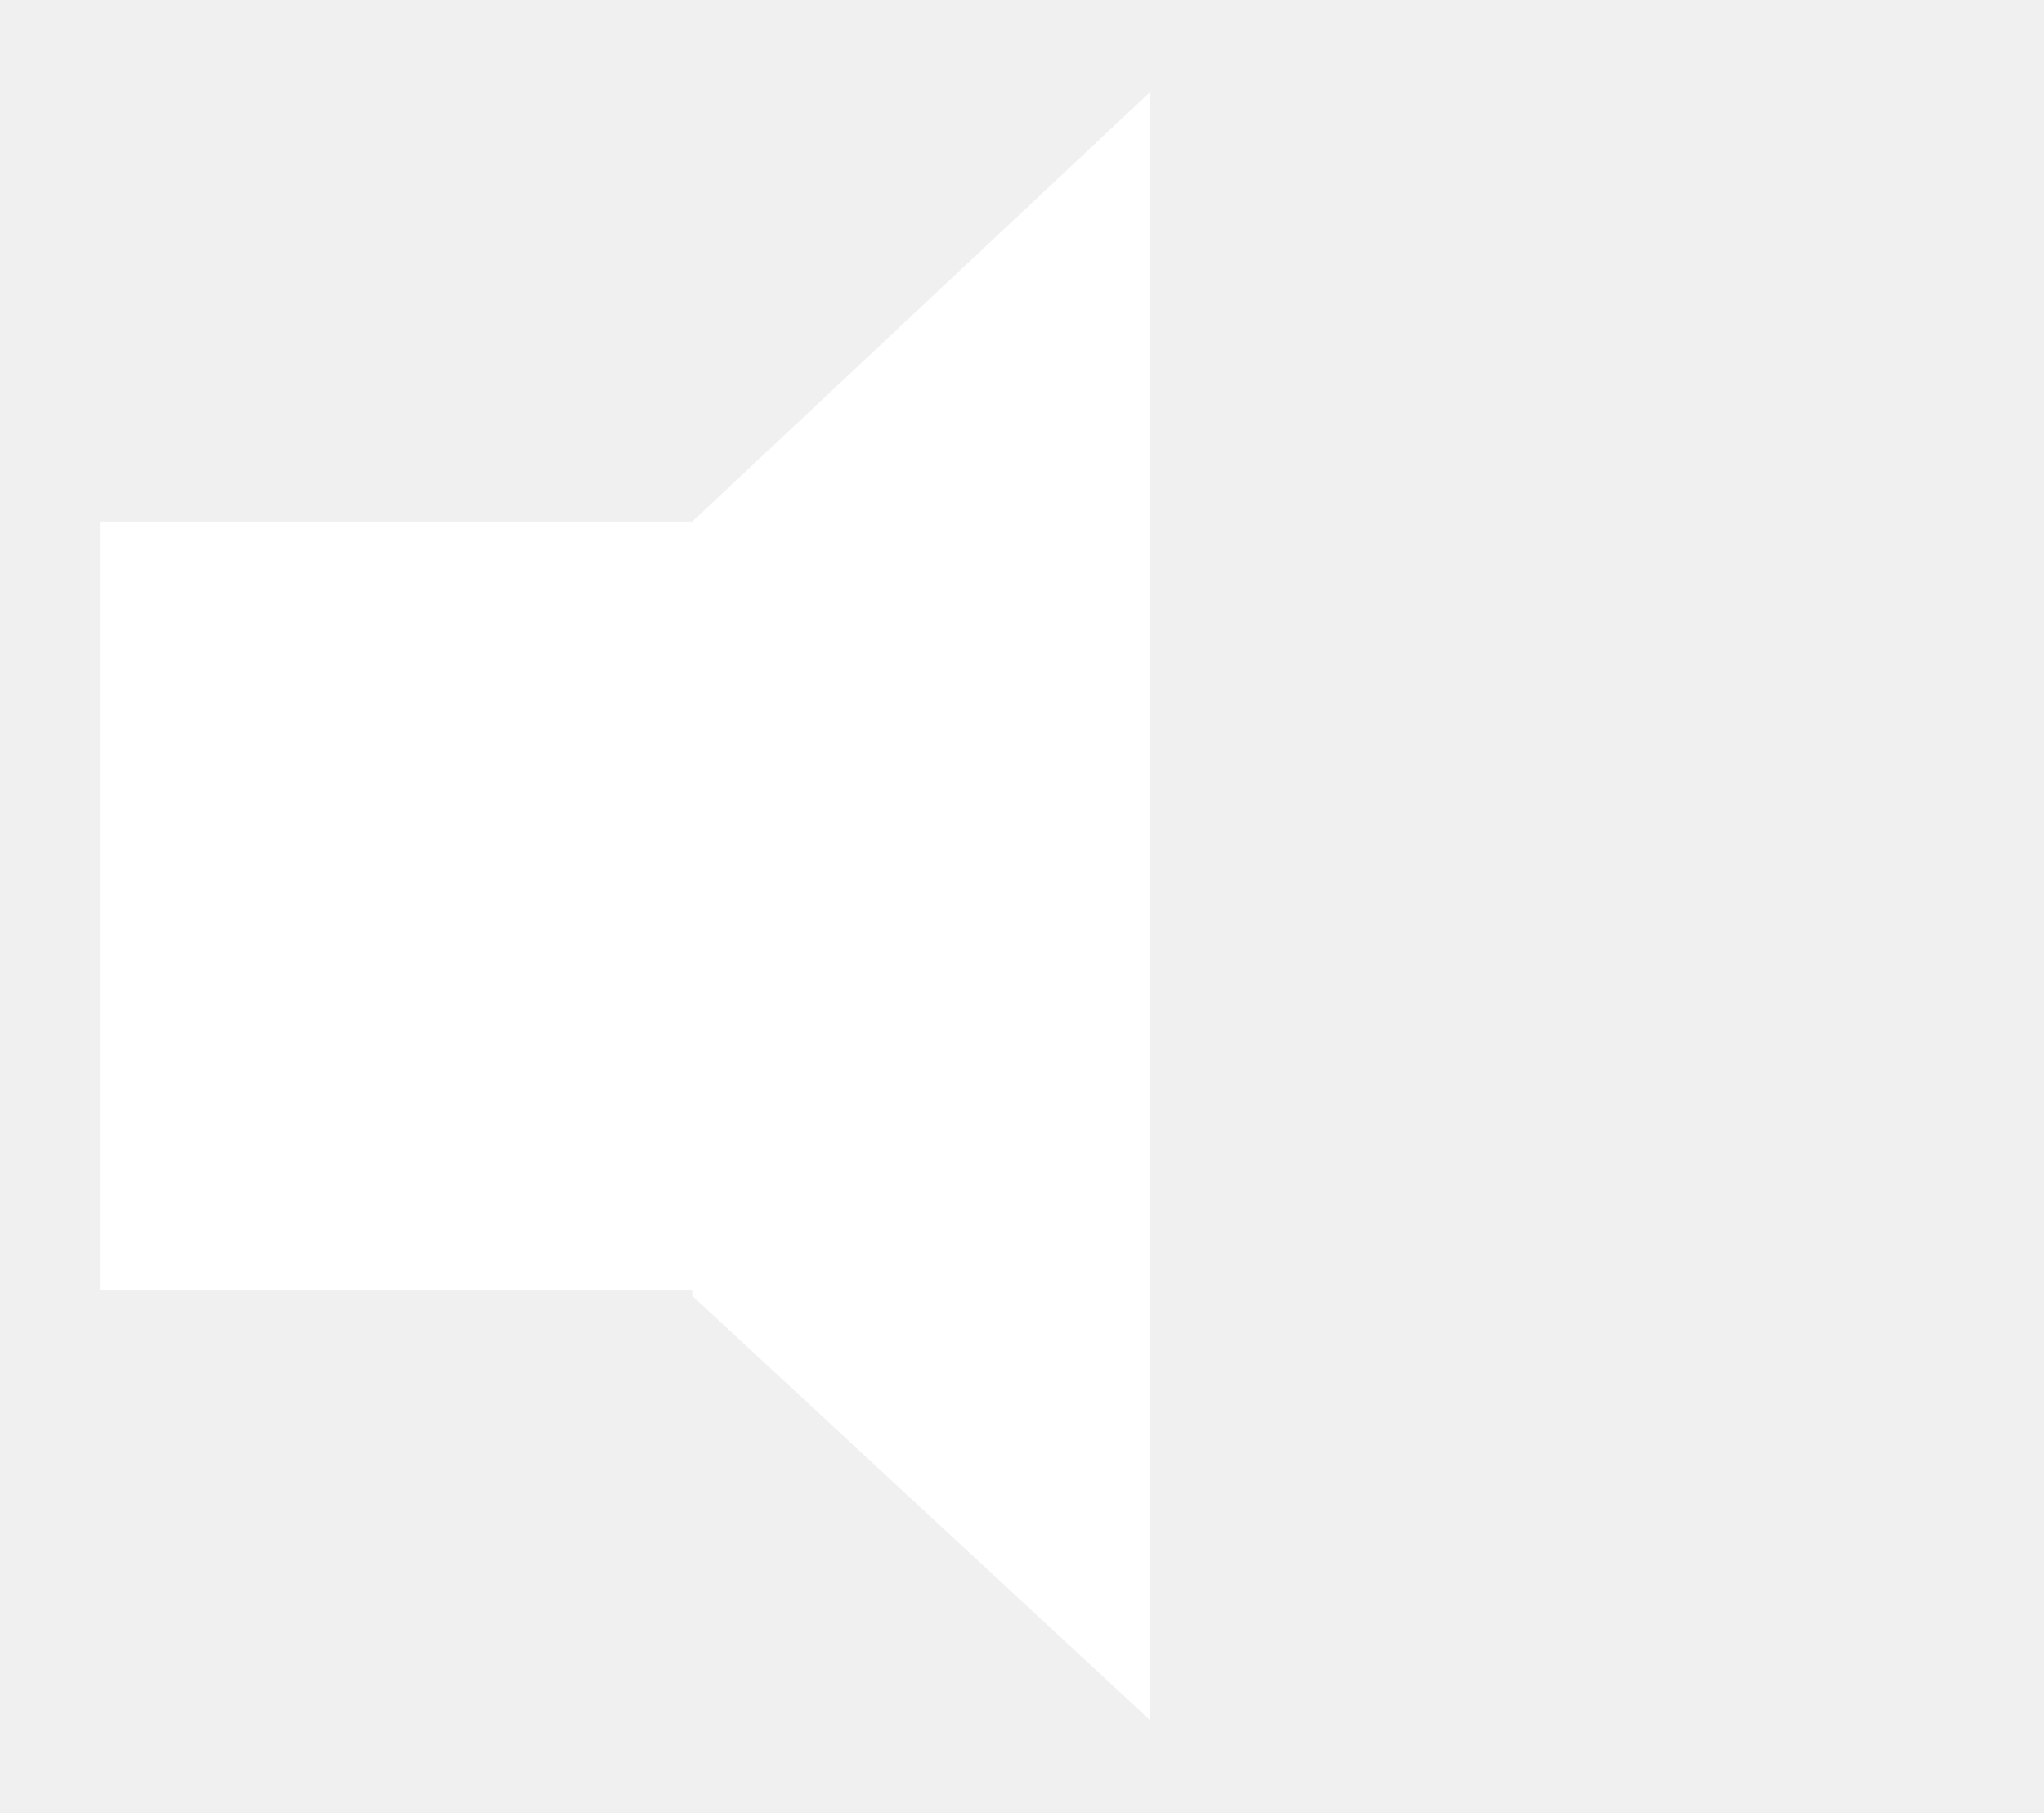
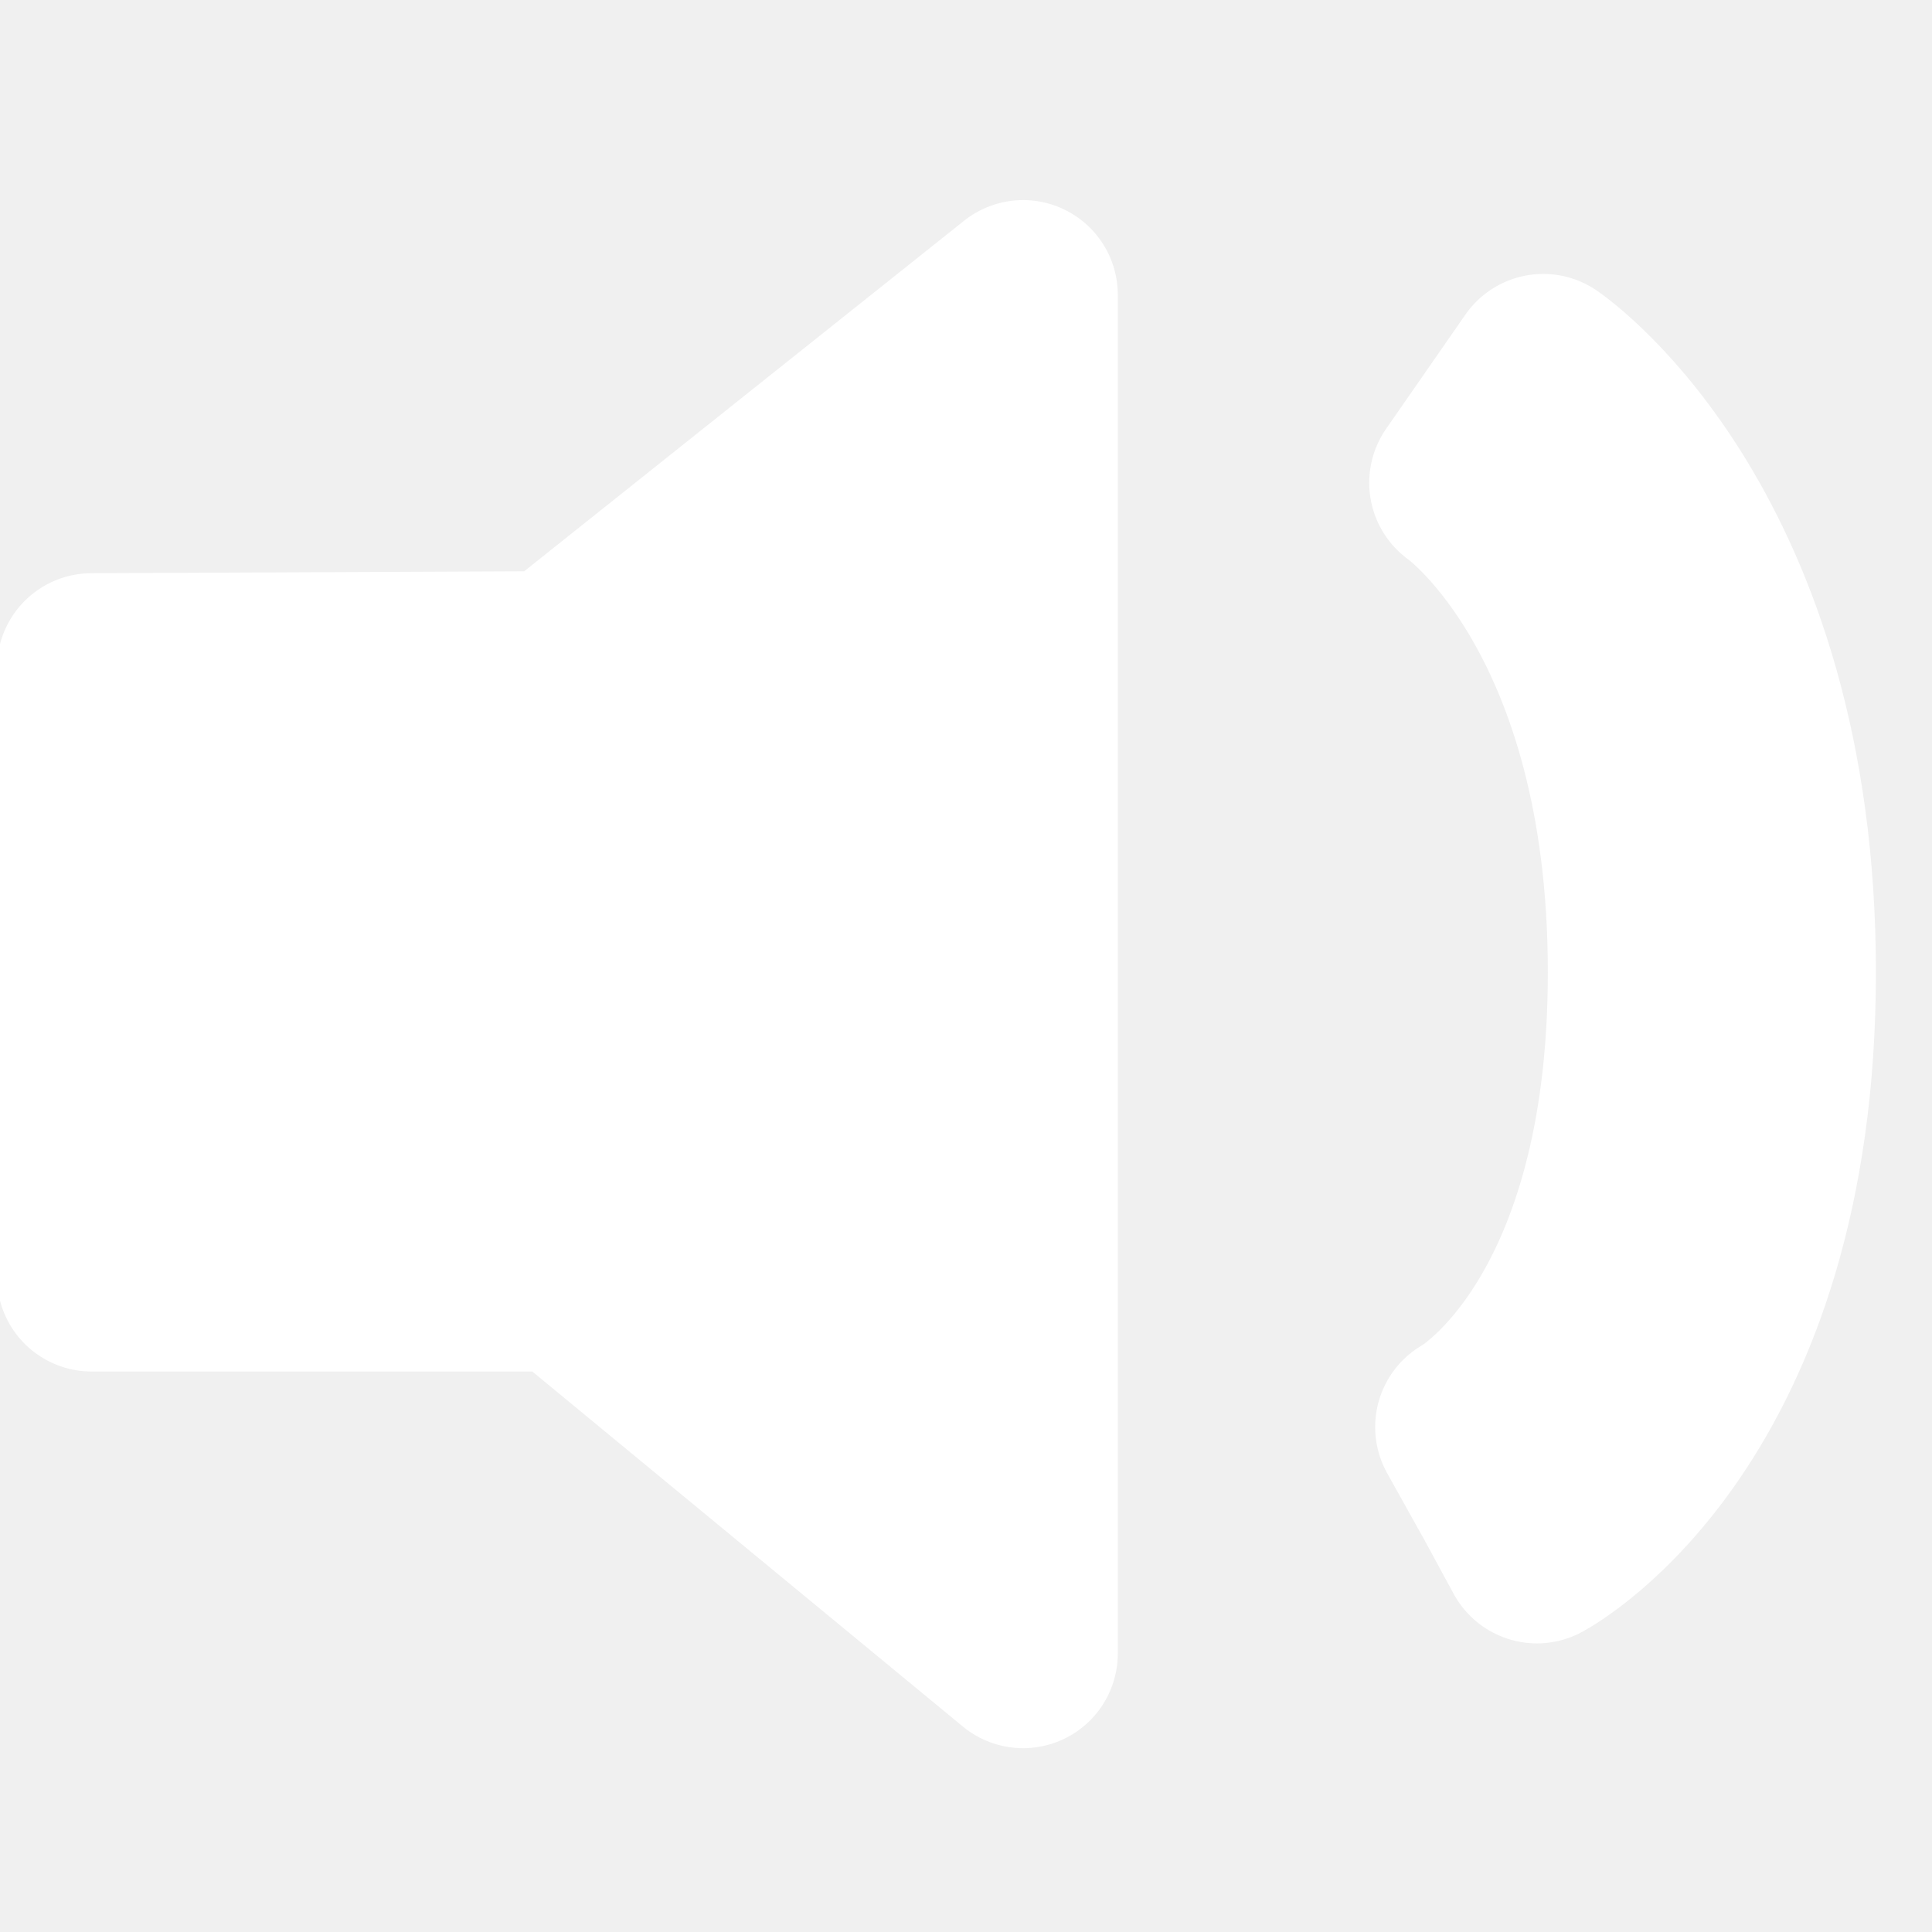
- <svg xmlns="http://www.w3.org/2000/svg" version="1.1" id="tracé" x="0px" y="0px" viewBox="0 0 14.341 12.712" enable-background="new 0 0 14.341 12.712" xml:space="preserve">
-   <polygon fill="#FFFFFF" points="4.857,3.659 0.701,3.659 0.701,9.052 4.857,9.052 4.857,9.09 8.071,12.068 8.071,6.355 8.071,0.644   " />
+ <svg xmlns="http://www.w3.org/2000/svg" version="1.1" x="0" y="0" viewBox="0 90 612 612" enable-background="new 0 90 612 612" xml:space="preserve">
+   <g id="unmute">
+     <polygon fill="#FFFFFF" stroke="#FFFFFF" stroke-width="60" stroke-linecap="round" stroke-linejoin="round" stroke-miterlimit="10" points="   29.027,301.571 29.027,494.453 179.387,494.453 324.089,613.771 324.089,183.385 176.585,300.925  " />
+     <path fill="#FFFFFF" stroke="#FFFFFF" stroke-width="60" stroke-linecap="round" stroke-linejoin="round" stroke-miterlimit="10" d="   M486.844,580.574l-20.963-38.643l10.455,19.35l-10.725-19.24c2.264-1.188,54.701-32.875,54.701-144.057   c0-113.12-54.27-153.431-56.588-155.048l25.115-36.163c3.07,2.102,75.395,53.516,75.395,191.21   C564.234,537.137,489.971,578.902,486.844,580.574z" />
+   </g>
+   <g id="mute" display="none">
+     <line display="inline" fill="none" stroke="#FFFFFF" stroke-width="60" stroke-linecap="round" stroke-miterlimit="10" x1="598.607" y1="124.083" x2="95.653" y2="623.916" />
+     <path display="inline" fill="#FFFFFF" stroke="#FFFFFF" stroke-width="60" stroke-linejoin="round" stroke-miterlimit="10" d="   M507.186,320.622c6.24,20.832,10.787,46.055,10.787,77.778c0,109.137-51.502,140.334-53.721,141.549l9.779,17.504l11.051,20.355   c3.121-1.639,76.037-42.723,76.037-179.408c0-47.111-8.832-83.277-20.146-111.355L507.186,320.622z" />
+     <g display="inline">
+       <polygon fill="#FFFFFF" stroke="#FFFFFF" stroke-width="60" stroke-linejoin="round" stroke-miterlimit="10" points="    325.293,290.007 325.293,187.481 180.308,303.014 35.322,303.649 35.322,493.049 120.928,493.049   " />
+       <polygon fill="#FFFFFF" stroke="#FFFFFF" stroke-width="60" stroke-linejoin="round" stroke-miterlimit="10" points="    265.332,560.994 325.293,610.381 325.293,501.404   " />
+     </g>
+     <g display="inline">
+       <path fill="none" stroke="#FFFFFF" stroke-width="60" stroke-linecap="round" stroke-miterlimit="10" d="M122.409,623.916" />
+       <path fill="none" stroke="#FFFFFF" stroke-width="60" stroke-linecap="round" stroke-miterlimit="10" d="M122.409,623.916" />
+     </g>
+     <g display="inline">
+       <path fill="none" stroke="#FFFFFF" stroke-width="60" stroke-linecap="round" stroke-miterlimit="10" d="M602.973,147.03" />
+       <path fill="none" stroke="#FFFFFF" stroke-width="60" stroke-linecap="round" stroke-miterlimit="10" d="M602.973,147.03" />
+     </g>
+   </g>
</svg>
